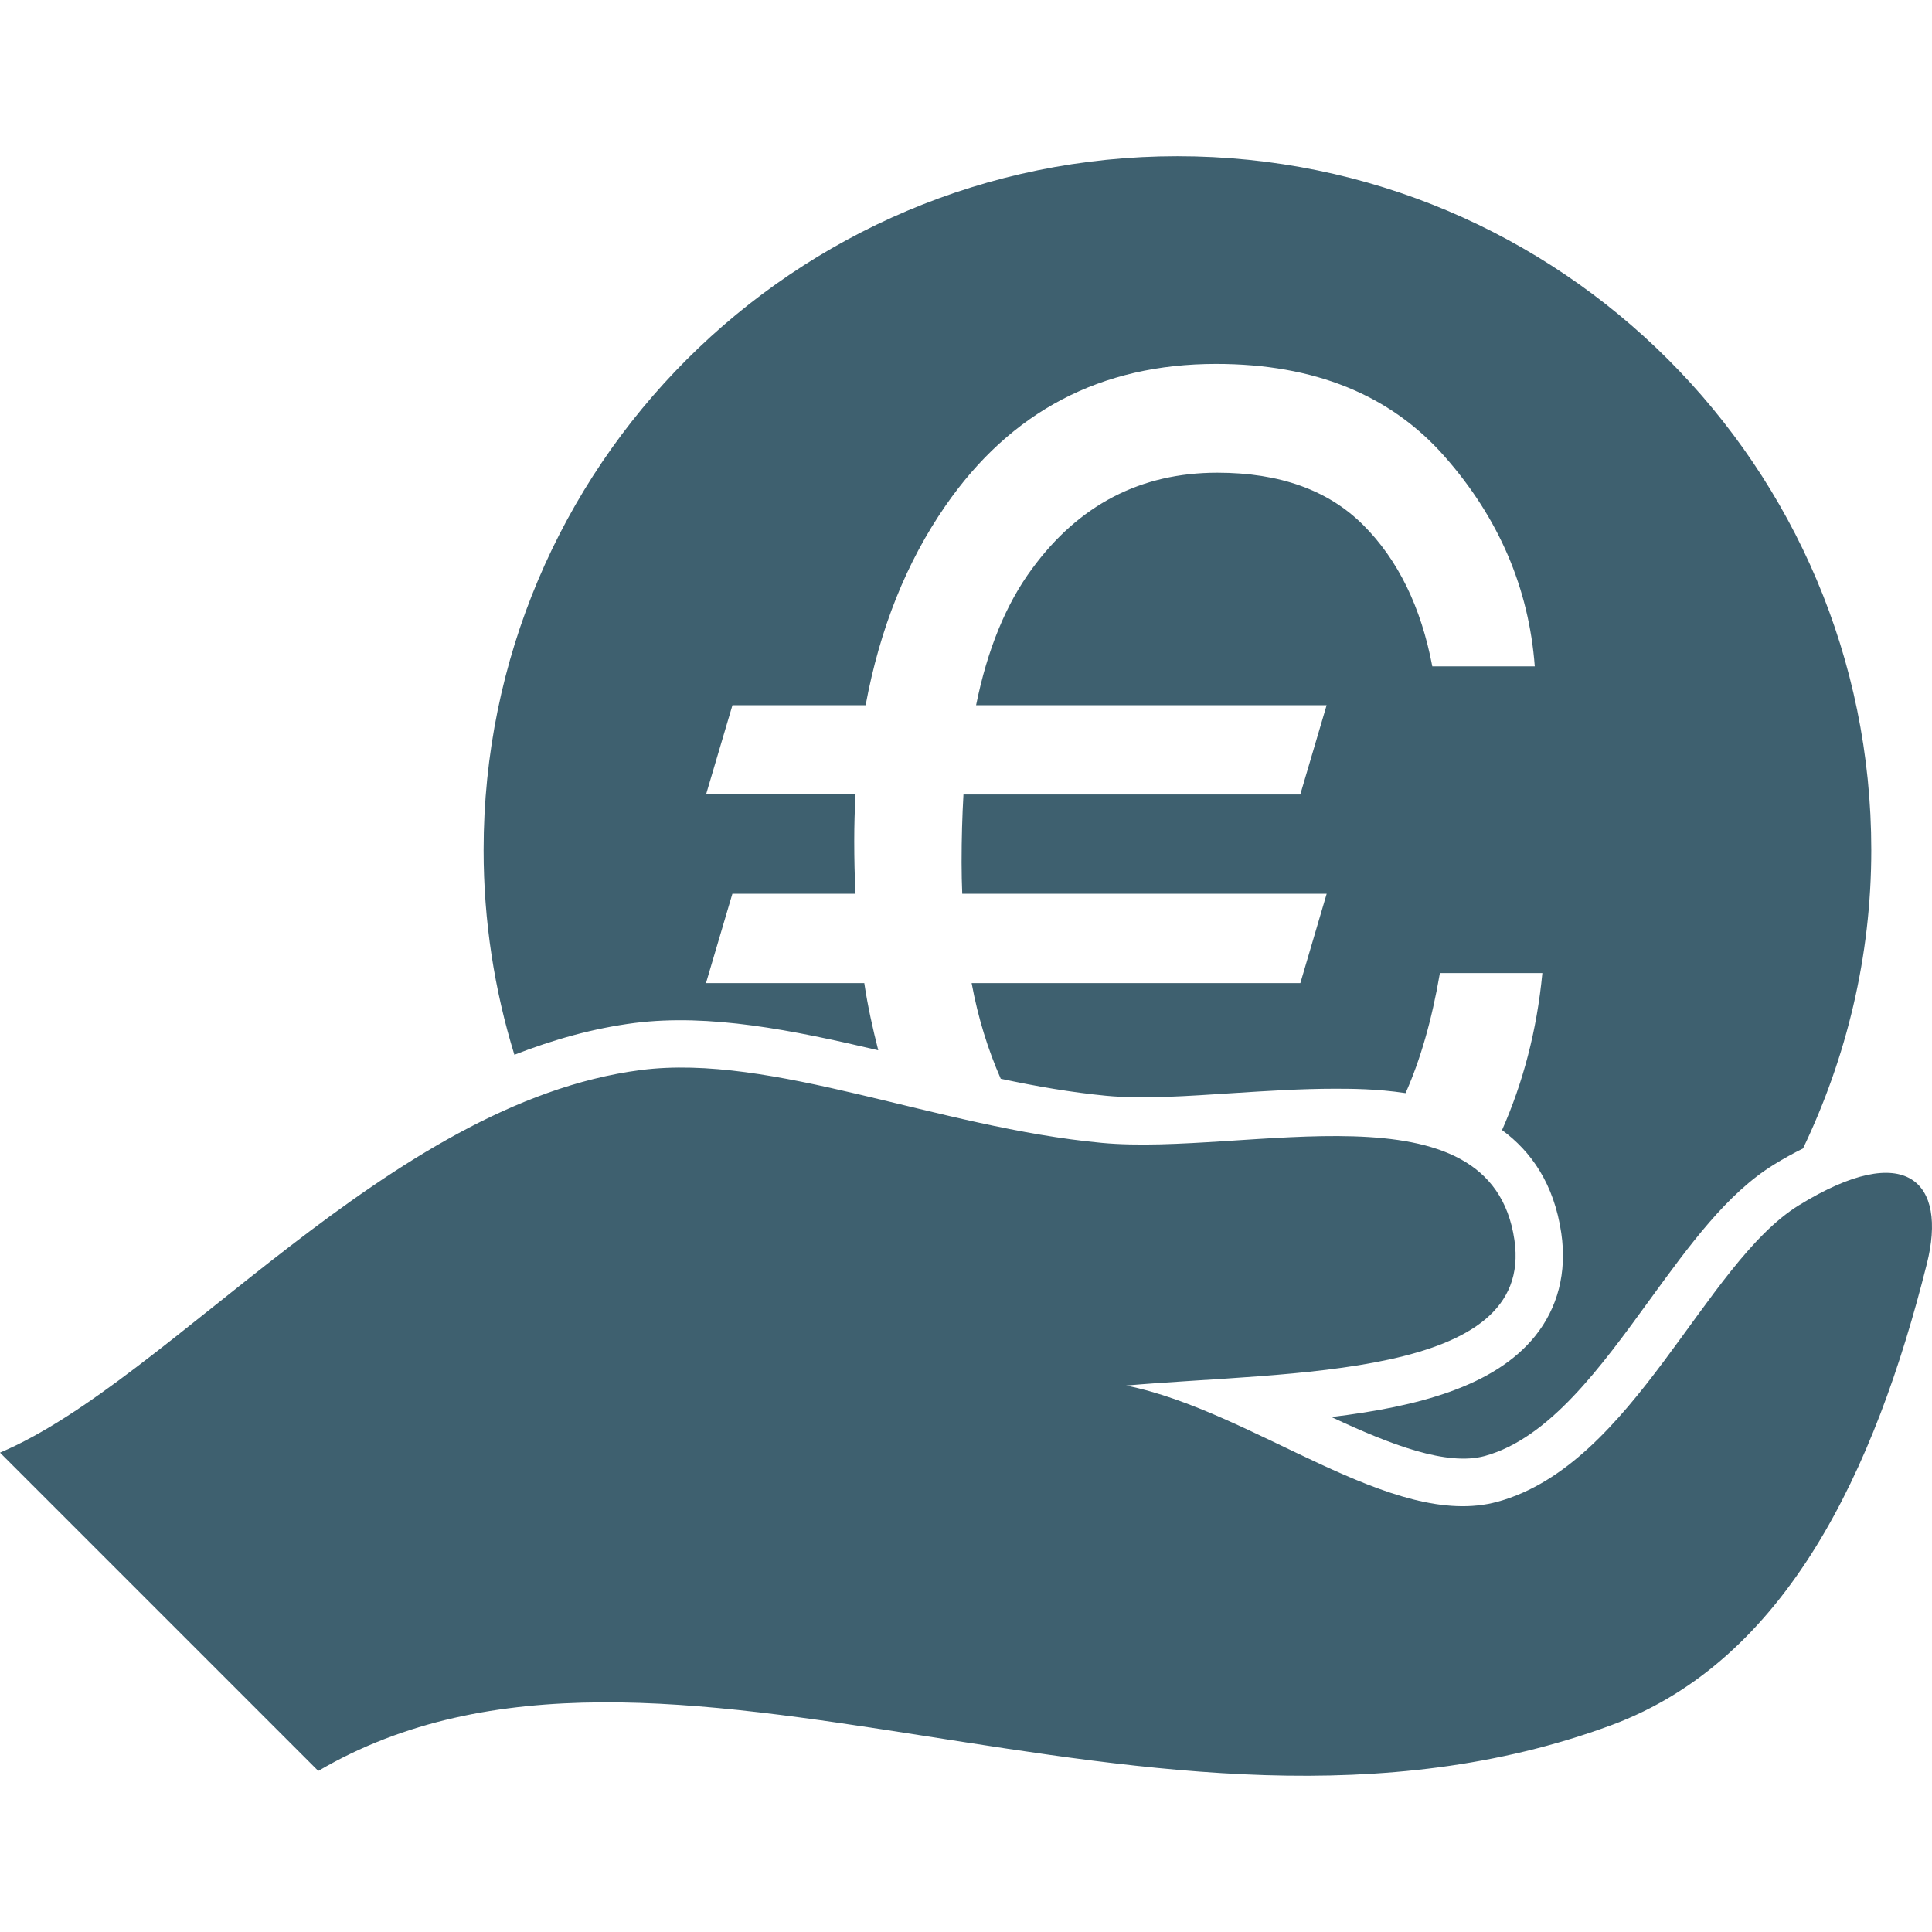
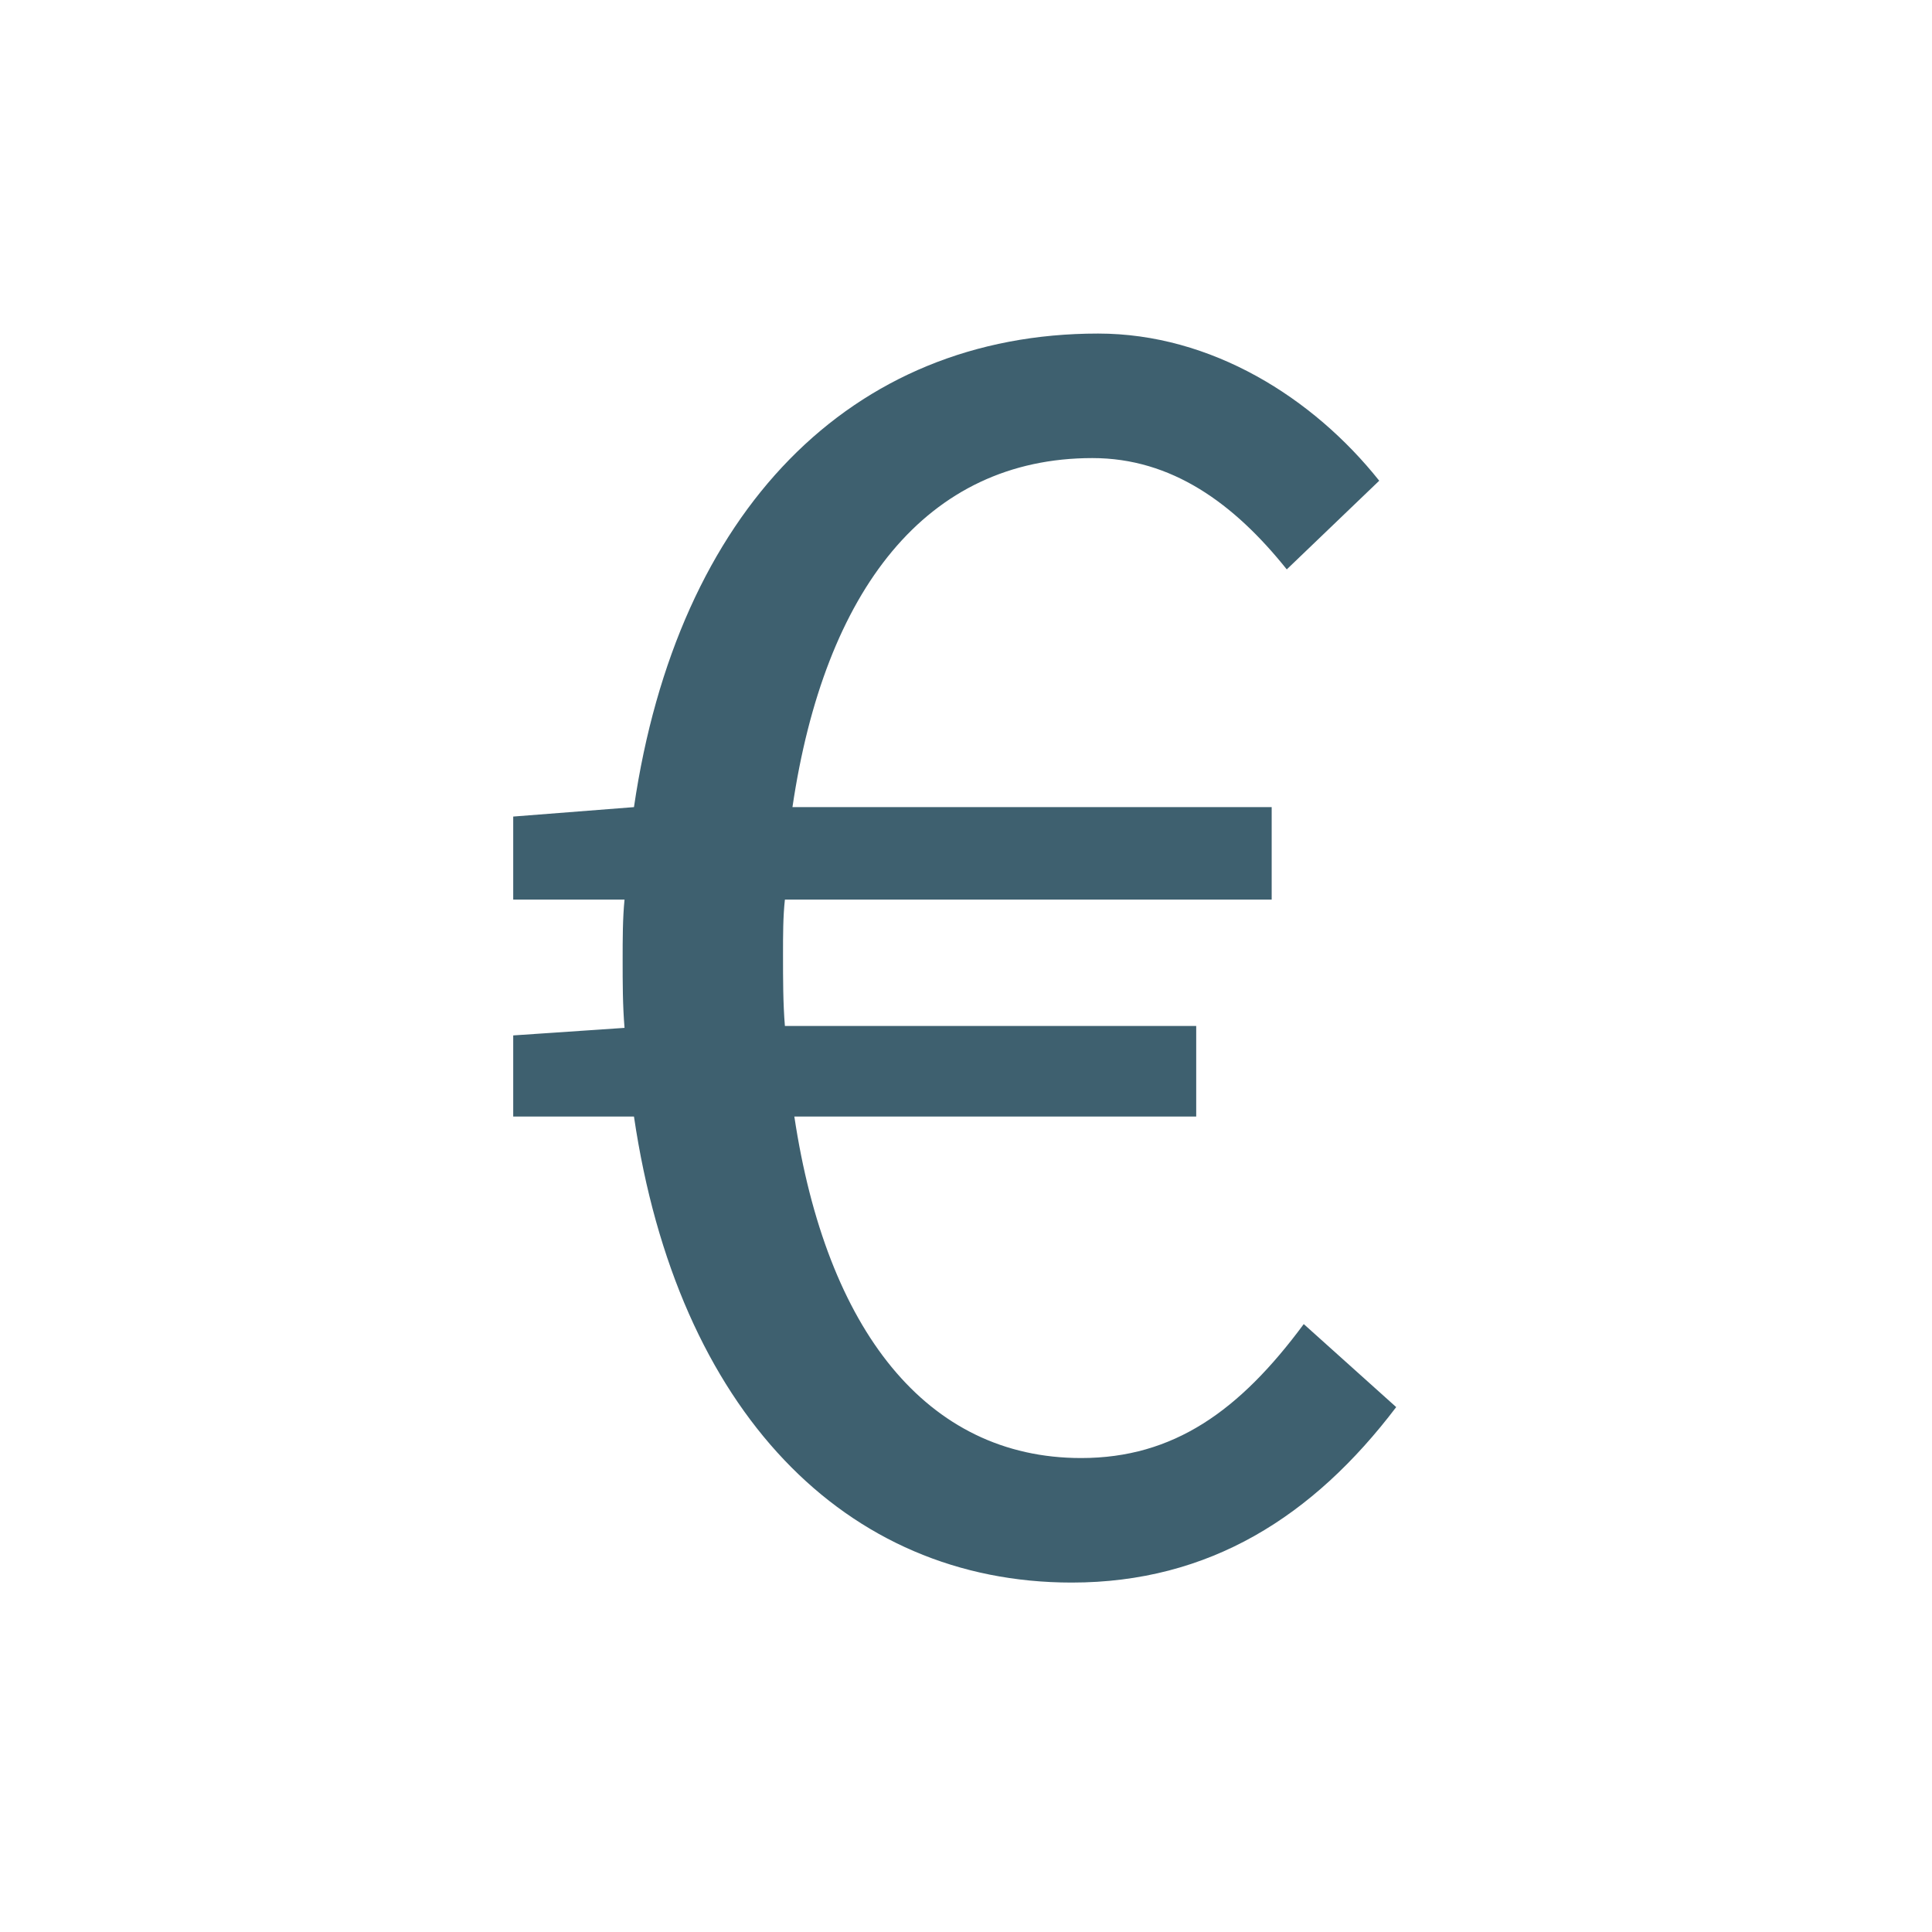
- <svg xmlns="http://www.w3.org/2000/svg" version="1.1" id="Capa_1" x="0px" y="0px" viewBox="0 0 178.999 178.999" style="enable-background:new 0 0 178.999 178.999;" xml:space="preserve" width="512px" height="512px">
-   <defs id="defs39" />
-   <g id="g3" style="fill:#3e606f;fill-opacity:1">
-     <path d="M142.208,123.812c2.124-2.625,2.977-5.931,2.446-9.553c-0.668-4.589-2.804-7.584-5.49-9.559   c1.921-4.35,3.222-9.153,3.735-14.547h-9.493c-0.746,4.368-1.82,8.067-3.18,11.122c-2.685-0.406-5.096-0.406-6.575-0.406   c-3.097,0-6.313,0.209-9.41,0.406c-4.177,0.269-8.312,0.573-11.761,0.245c-3.222-0.31-6.498-0.877-9.762-1.575   c-1.175-2.685-2.1-5.615-2.697-8.861h30.455l2.44-8.276H89.151c-0.036-0.931-0.06-1.897-0.06-2.912c0-2.214,0.06-4.308,0.173-6.289   h31.207l2.44-8.27H90.434c1.044-5.161,2.769-9.368,5.179-12.632c4.344-5.937,10.072-8.909,17.173-8.909   c5.782,0,10.287,1.617,13.515,4.845c3.216,3.216,5.358,7.584,6.402,13.097h9.493c-0.549-7.262-3.33-13.748-8.36-19.452   c-5.024-5.71-12.071-8.568-21.164-8.568c-10.669,0-19.028,4.392-25.085,13.157c-3.604,5.209-6.068,11.361-7.387,18.461H67.861   l-2.446,8.27h13.849c-0.078,1.438-0.119,2.858-0.119,4.308c0,1.671,0.036,3.312,0.119,4.893H67.855l-2.446,8.276h14.667   c0.328,2.196,0.788,4.231,1.295,6.223c-8.008-1.886-15.621-3.401-22.573-2.53c-3.831,0.495-7.536,1.539-11.14,2.948   c-1.85-5.997-2.852-12.369-2.852-18.969c0-35.503,28.784-64.281,64.281-64.281c35.503,0,64.287,28.778,64.287,64.281   c0,9.911-2.315,19.267-6.325,27.65c-0.871,0.43-1.766,0.919-2.691,1.492c-4.338,2.667-7.805,7.441-11.486,12.495   c-4.594,6.331-9.332,12.847-15.287,14.499c-3.532,0.967-8.73-1.026-14.231-3.604C131.396,130.322,138.461,128.442,142.208,123.812z    M166.685,111.657c-8.777,5.388-15.311,23.999-27.913,27.471c-9.774,2.703-22.561-8.377-34.435-10.758   c15.162-1.325,37.854-0.621,35.974-13.485c-2.166-14.858-24.834-7.751-38.224-8.998c-15.216-1.414-30.55-8.312-42.717-6.749   c-23.408,3.025-43.558,28.76-59.37,35.449l29.488,29.488c31.917-18.7,77.516,11.403,119.809-4.242   c16.224-6.009,24.434-23.629,29.22-42.717C180.444,109.485,176.613,105.553,166.685,111.657z" fill="#933EC5" id="path5" style="fill:#3e606f;fill-opacity:1" />
+ <svg xmlns="http://www.w3.org/2000/svg" enable-background="new 0 0 512 512" height="512px" id="Layer_1" version="1.1" viewBox="0 0 512 512" width="512px" xml:space="preserve">
+   <defs id="defs7" />
+   <g transform="translate(37.72881,-106.2373)" style="font-style:normal;font-weight:normal;font-size:40px;line-height:125%;font-family:Sans;letter-spacing:0px;word-spacing:0px;fill:#000000;fill-opacity:1;stroke:none;stroke-width:1px;stroke-linecap:butt;stroke-linejoin:miter;stroke-opacity:1" id="flowRoot4156">
+     <path d="m 246.279,525.633 c 36.5,0 64,-17.5 86,-46.5 l -24.5,-22 c -17,23 -34.5,35.5 -59,35.5 -41,0 -67.5,-34 -76,-90.5 l 106.5,0 0,-24 -109,0 c -0.5,-6 -0.5,-12.5 -0.5,-19 0,-5 0,-10 0.5,-14.5 l 129,0 0,-24.5 -127,0 c 8.5,-57.5 35.5,-92.5 79.5,-92.5 21,0 37.5,12 51.5,29.5 l 24.5,-23.5 c -17.5,-22 -44.5,-39 -74.5,-39 -65.5,0 -111.5,47 -123,125.5 l -32,2.5 0,22 29.5,0 c -0.5,5 -0.5,10.5 -0.5,16 0,6 0,12 0.5,18 l -29.5,2 0,21.5 32,0 c 11.5,78 56,123.5 116,123.5 z" style="font-style:normal;font-variant:normal;font-weight:normal;font-stretch:normal;font-size:500px;font-family:'Source Sans Pro';-inkscape-font-specification:'Source Sans Pro';fill:#3e606f;fill-opacity:1" id="path4137" />
  </g>
-   <g id="g7" />
-   <g id="g9" />
-   <g id="g11" />
-   <g id="g13" />
-   <g id="g15" />
-   <g id="g17" />
-   <g id="g19" />
-   <g id="g21" />
-   <g id="g23" />
-   <g id="g25" />
-   <g id="g27" />
-   <g id="g29" />
-   <g id="g31" />
-   <g id="g33" />
-   <g id="g35" />
</svg>
